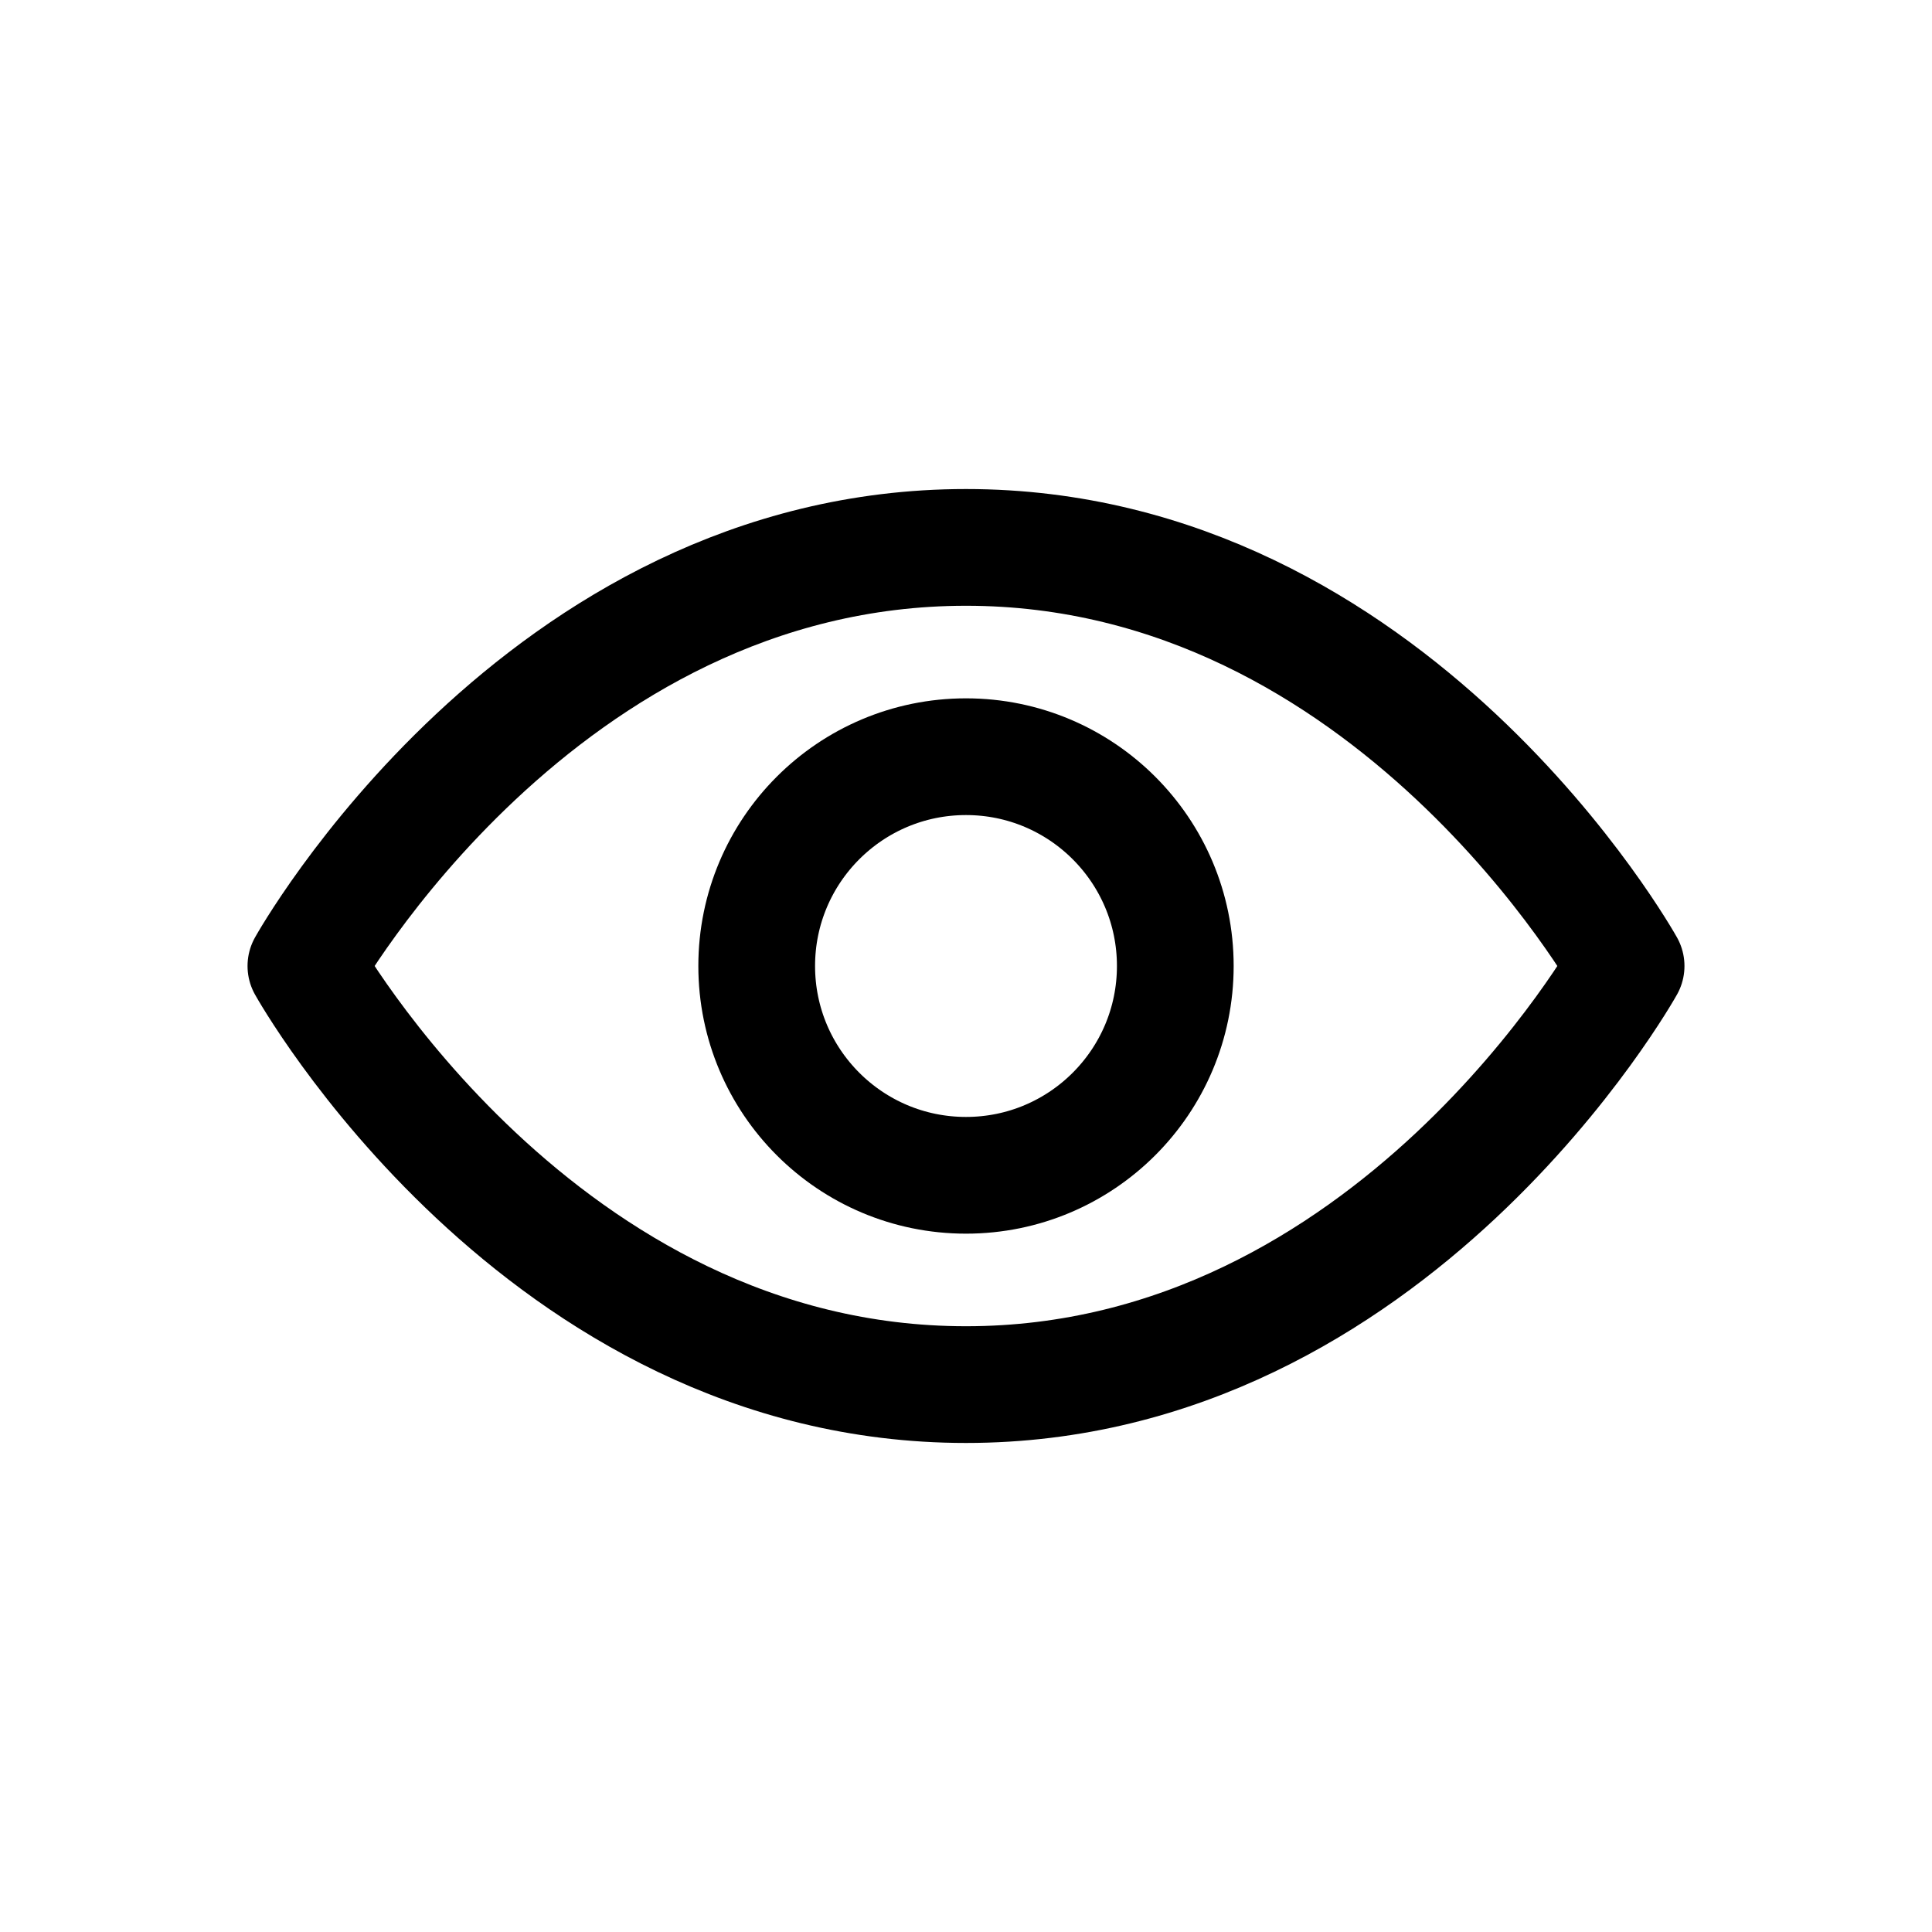
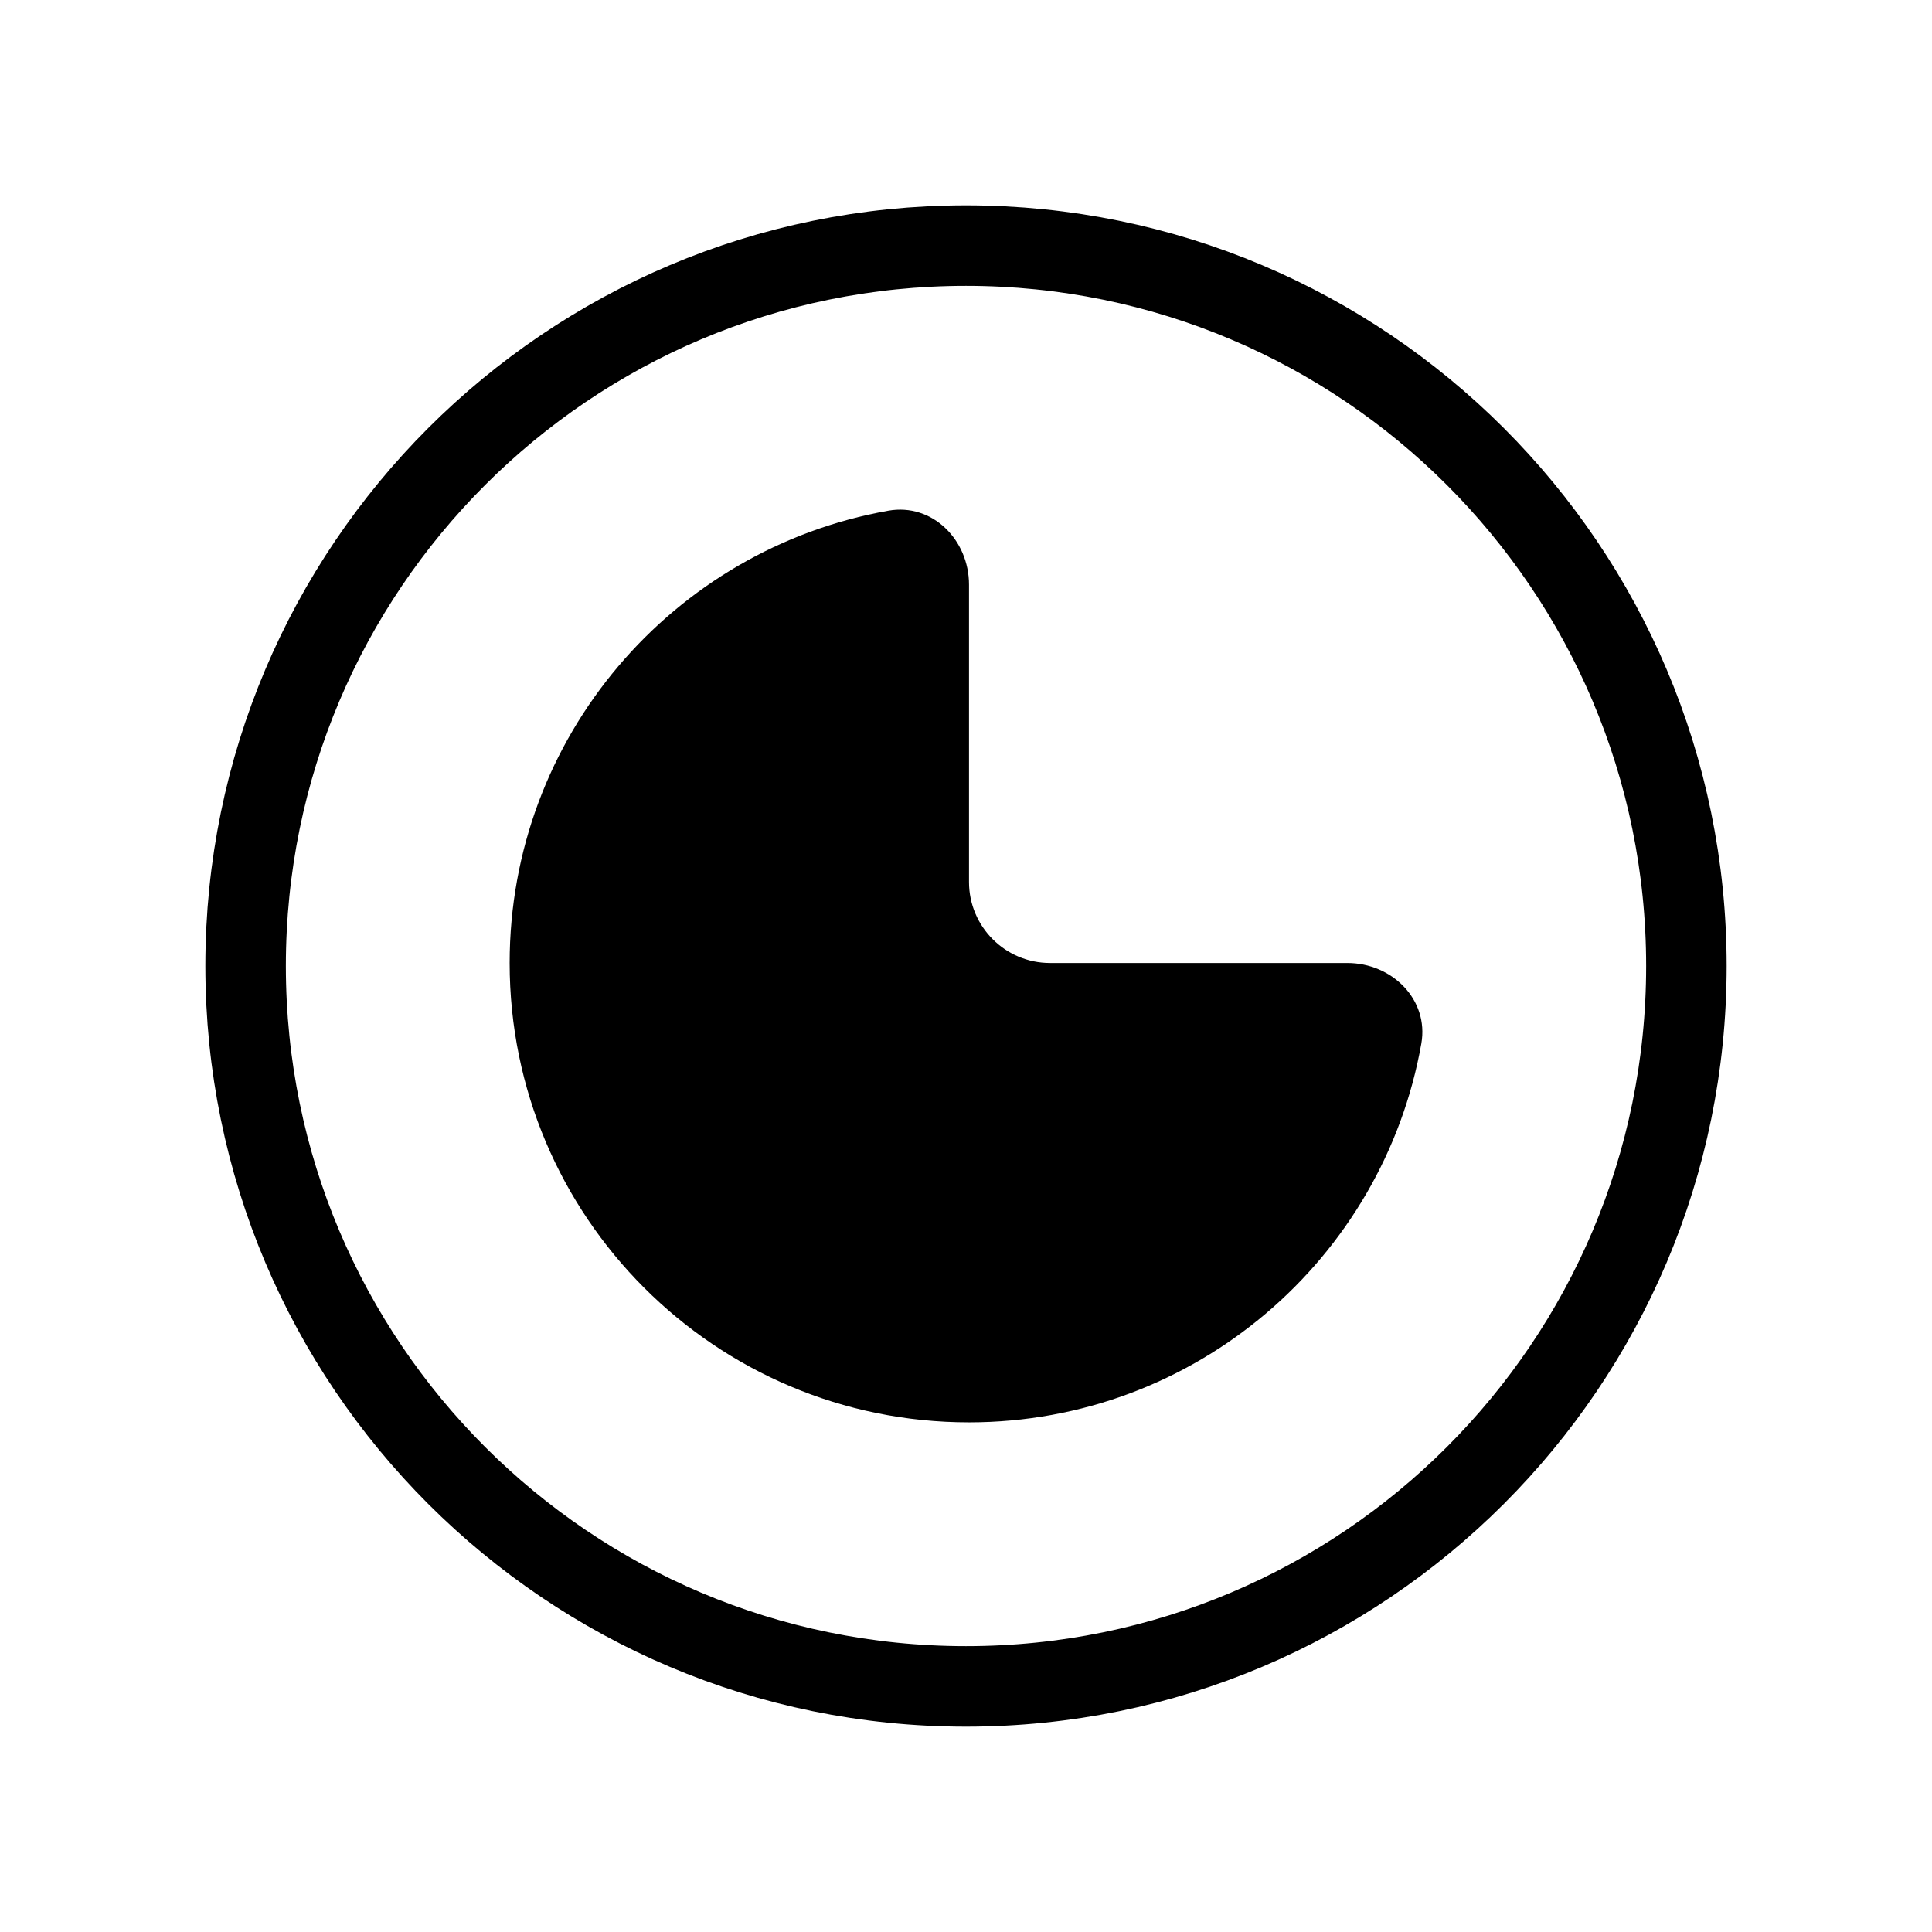
- <svg xmlns="http://www.w3.org/2000/svg" viewBox="0 0 24 24" role="img" aria-label="Preview">
-   <path d="M3.8 12s2.9-5.2 8.2-5.2S20.2 12 20.2 12s-2.9 5.2-8.2 5.2S3.8 12 3.8 12Z" fill="none" stroke="currentColor" stroke-width="1.45" stroke-linecap="round" stroke-linejoin="round" />
-   <path d="M12 14.6a2.6 2.6 0 1 0 0-5.2 2.6 2.6 0 0 0 0 5.2Z" fill="none" stroke="currentColor" stroke-width="1.45" />
+ <svg xmlns="http://www.w3.org/2000/svg" viewBox="0 0 24 24" role="img" aria-label="Preview" version="1.1" id="svg2" xml:space="preserve">
+   <defs id="defs2" />
+   <circle style="fill:none;stroke:#000000;stroke-width:1;stroke-linecap:round;stroke-miterlimit:10;paint-order:fill markers stroke" id="path2" cx="12" cy="12" r="8.949" />
+   <path id="path2-5" style="fill:#000000;stroke:none;stroke-width:0.993;stroke-linecap:round;stroke-miterlimit:10;paint-order:fill markers stroke" d="M 11.005,6.418 C 8.349,6.888 6.331,9.208 6.331,12 6.331,15.131 8.869,17.669 12,17.669 c 2.791,-1.7e-4 5.112,-2.018 5.582,-4.674 0.096,-0.543 -0.361,-0.995 -0.913,-0.995 l -3.669,0 a 1,1 45 0 1 -1,-1 V 7.331 C 12,6.778 11.548,6.322 11.005,6.418 Z" transform="matrix(1.00659,0,0,1.00659,-0.0417186,-0.1164257)" />
</svg>
